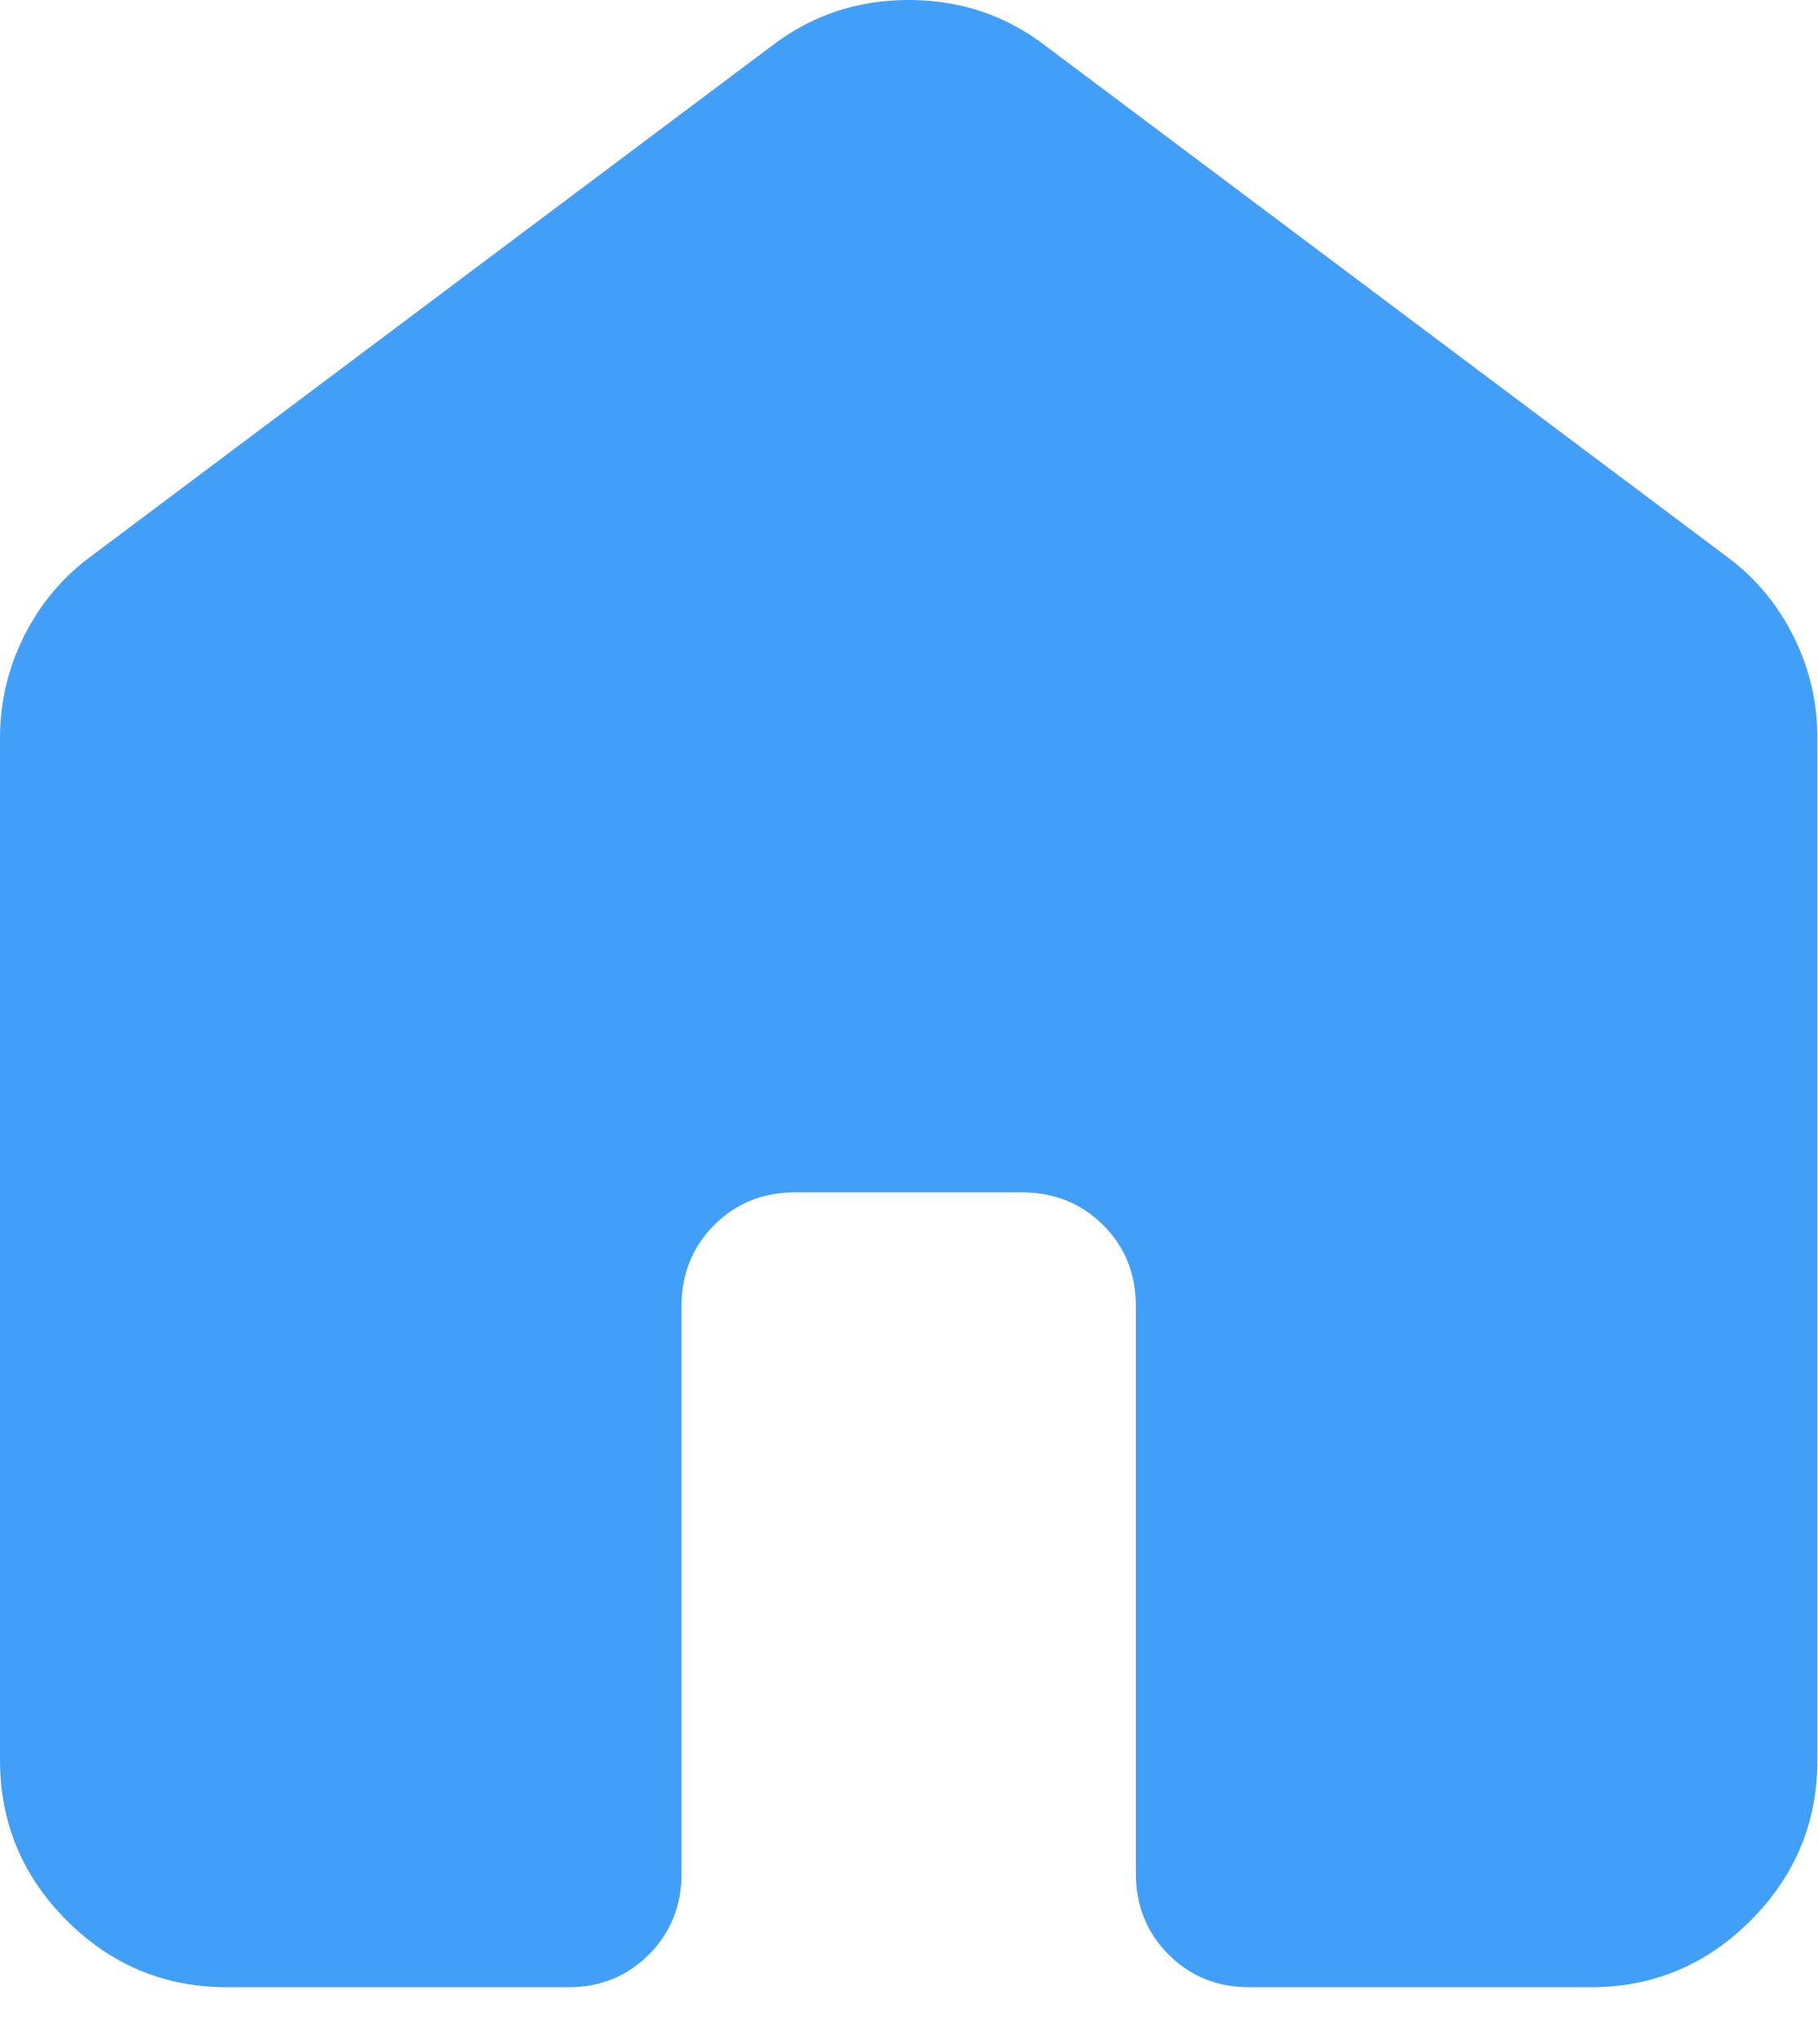
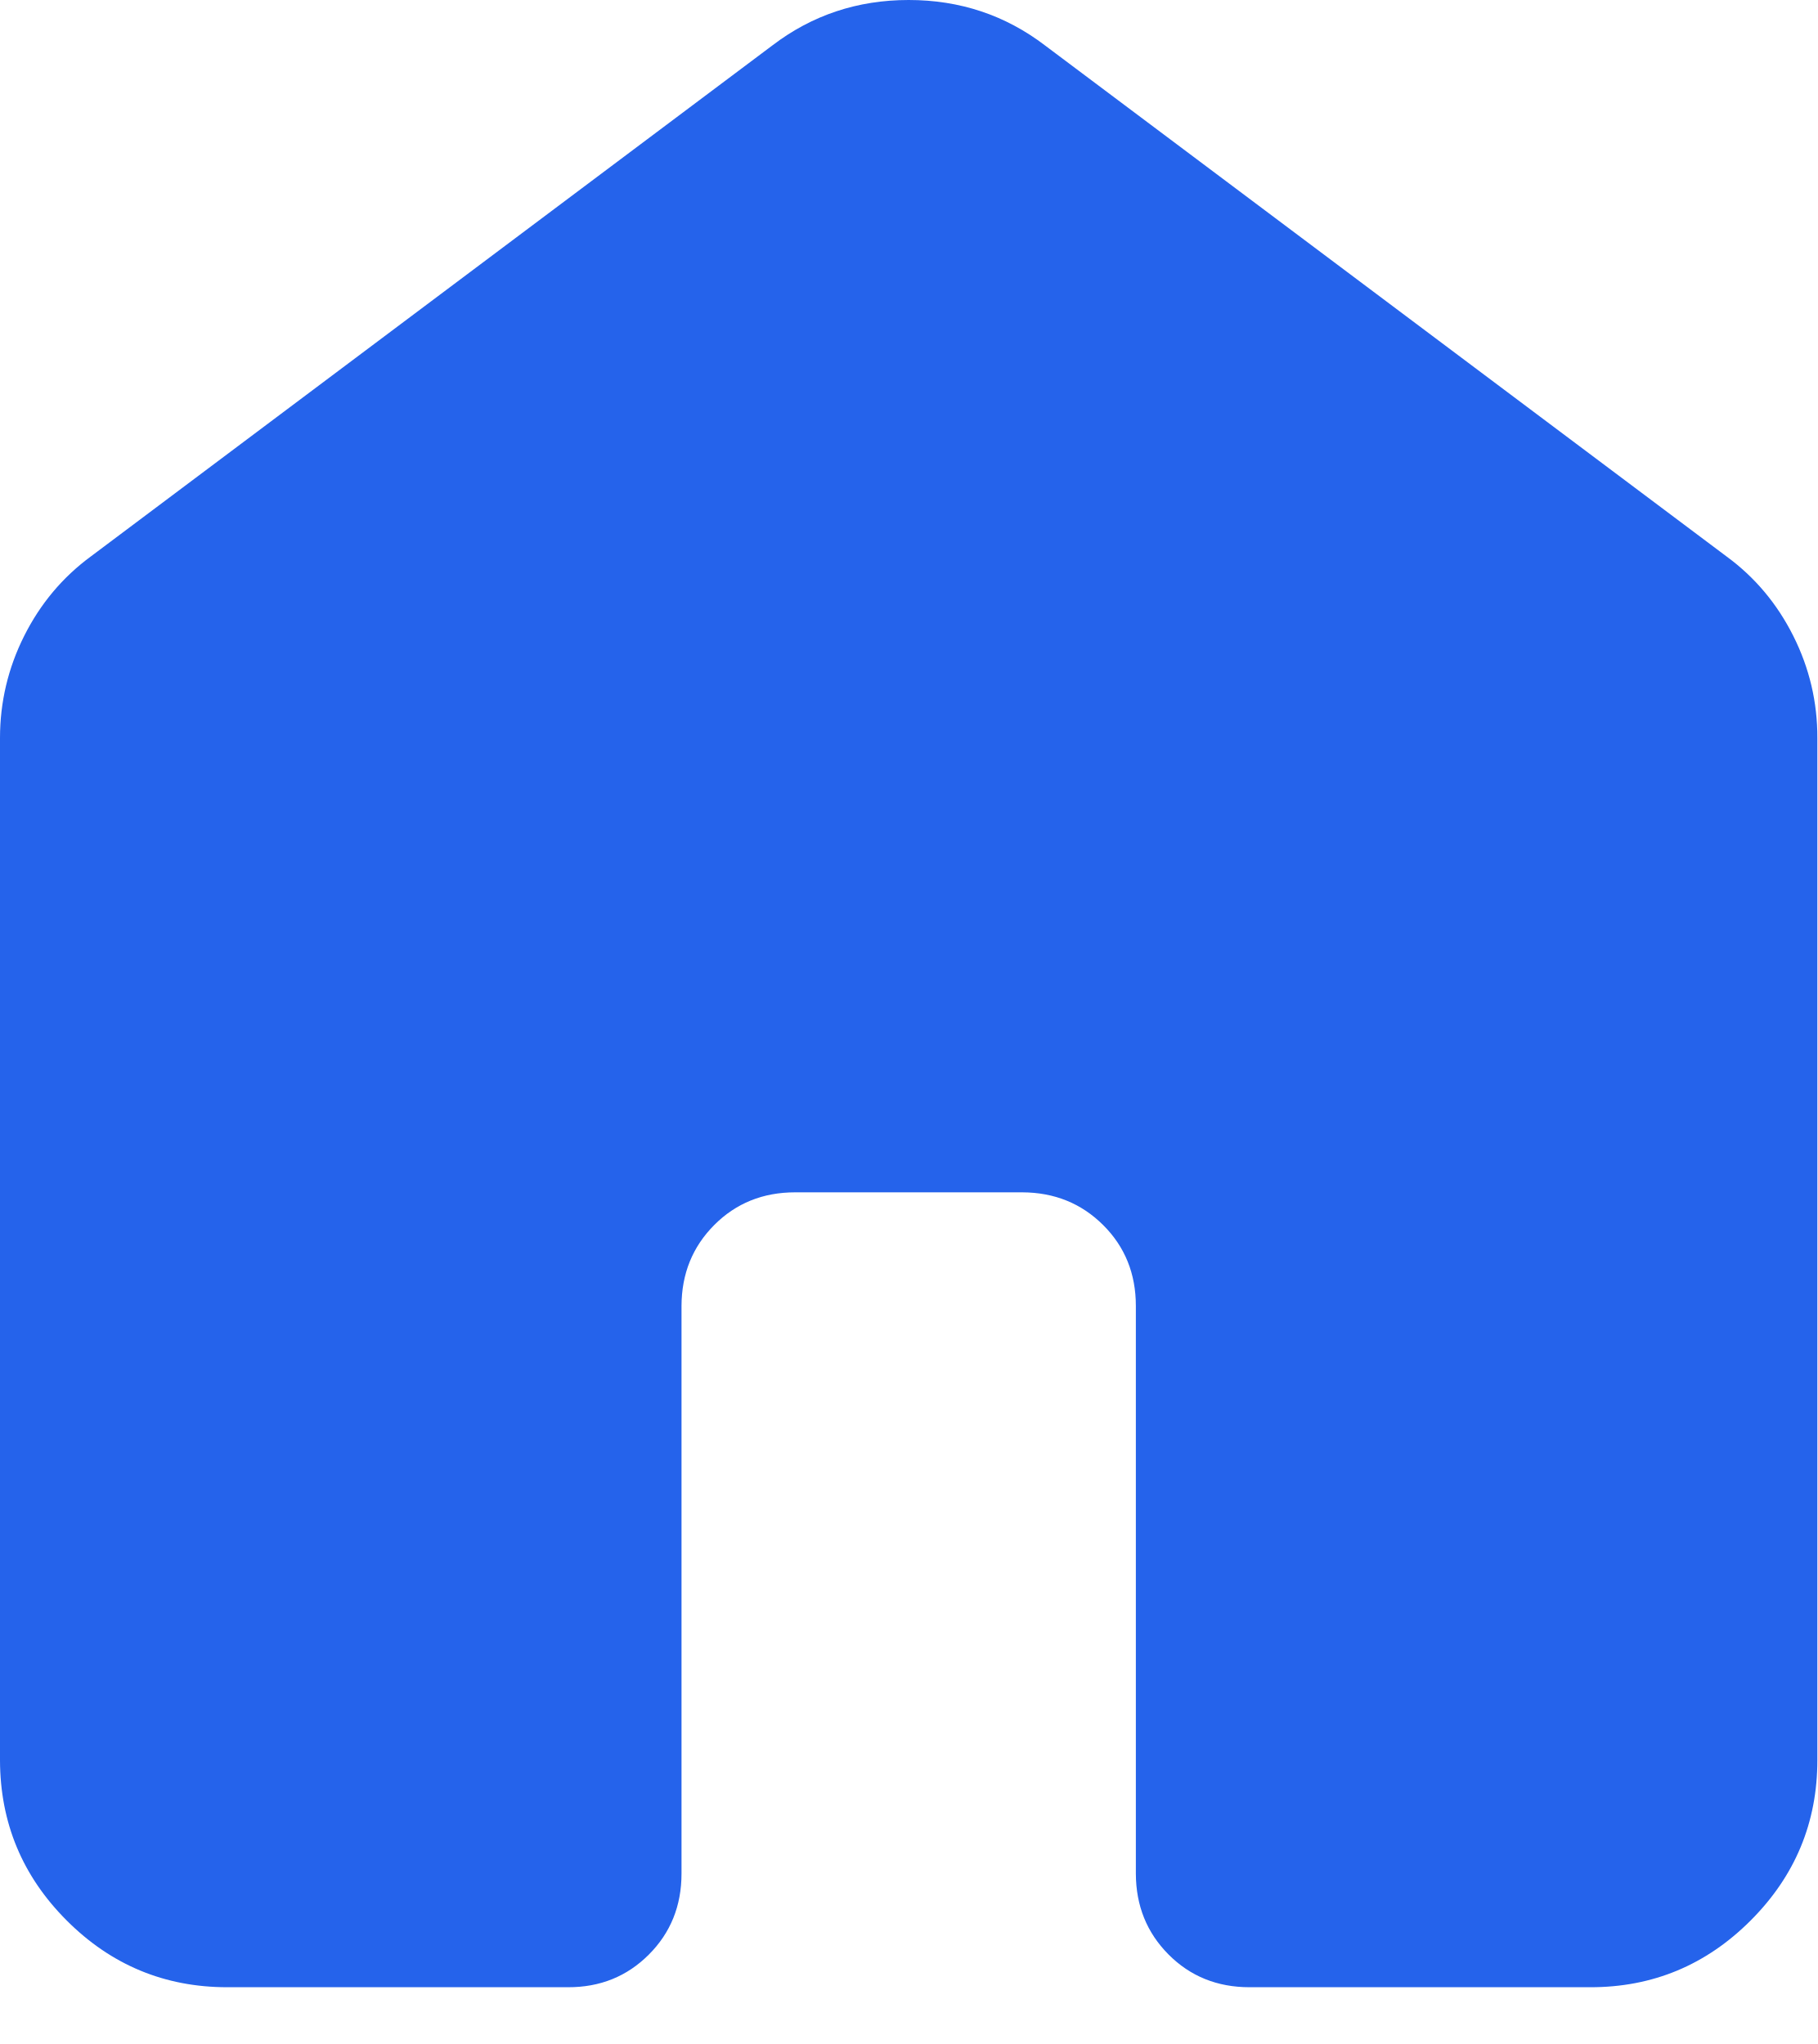
<svg xmlns="http://www.w3.org/2000/svg" width="16" height="18" viewBox="0 0 16 18" fill="none">
-   <path d="M0 15.5V6.5C0 6.183 0.071 5.883 0.213 5.6C0.355 5.317 0.551 5.083 0.8 4.9L6.8 0.4C7.15 0.133 7.55 0 8 0C8.45 0 8.85 0.133 9.2 0.4L15.2 4.9C15.45 5.083 15.646 5.317 15.788 5.6C15.93 5.883 16.001 6.183 16 6.5V15.5C16 16.05 15.804 16.521 15.412 16.913C15.02 17.305 14.549 17.501 14 17.5H11C10.717 17.5 10.479 17.404 10.288 17.212C10.097 17.02 10.001 16.783 10 16.5V11.5C10 11.217 9.904 10.979 9.712 10.788C9.52 10.597 9.283 10.501 9 10.5H7C6.717 10.5 6.479 10.596 6.288 10.788C6.097 10.98 6.001 11.217 6 11.5V16.5C6 16.783 5.904 17.021 5.712 17.213C5.52 17.405 5.283 17.501 5 17.5H2C1.45 17.5 0.979 17.304 0.588 16.913C0.197 16.522 0.001 16.051 0 15.5Z" fill="#429FF7" />
+   <path d="M0 15.5V6.5C0 6.183 0.071 5.883 0.213 5.6C0.355 5.317 0.551 5.083 0.8 4.9L6.8 0.4C7.15 0.133 7.55 0 8 0C8.45 0 8.85 0.133 9.2 0.4L15.2 4.9C15.45 5.083 15.646 5.317 15.788 5.6C15.93 5.883 16.001 6.183 16 6.5V15.5C16 16.05 15.804 16.521 15.412 16.913C15.02 17.305 14.549 17.501 14 17.5H11C10.717 17.5 10.479 17.404 10.288 17.212C10.097 17.02 10.001 16.783 10 16.5V11.5C10 11.217 9.904 10.979 9.712 10.788C9.52 10.597 9.283 10.501 9 10.5H7C6.717 10.5 6.479 10.596 6.288 10.788C6.097 10.98 6.001 11.217 6 11.5V16.5C6 16.783 5.904 17.021 5.712 17.213C5.52 17.405 5.283 17.501 5 17.5H2C1.45 17.5 0.979 17.304 0.588 16.913C0.197 16.522 0.001 16.051 0 15.5Z" fill="#2563EB" />
</svg>
